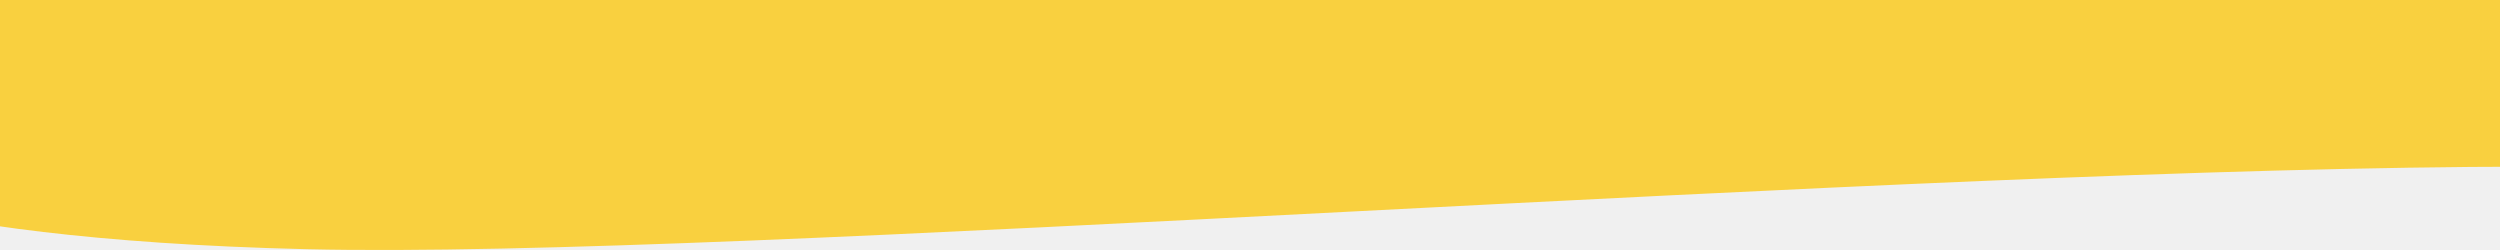
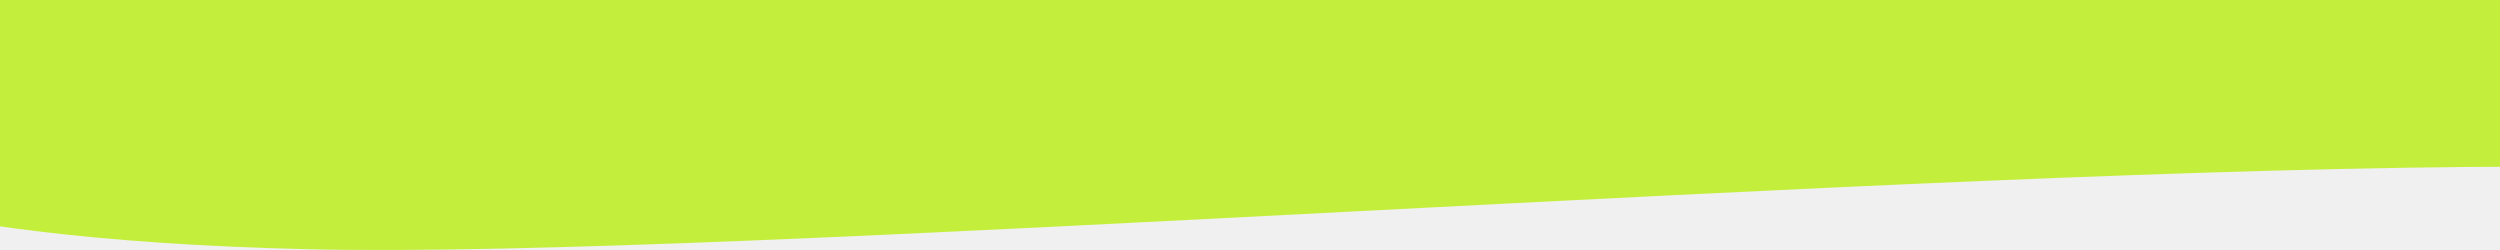
<svg xmlns="http://www.w3.org/2000/svg" width="1440" height="144" viewBox="0 0 1440 144" fill="none">
  <g clip-path="url(#clip0_1596_7971)">
-     <path fill-rule="evenodd" clip-rule="evenodd" d="M1440 0H4.57764e-05V96H-126.2C-126.2 96 -71.218 137.627 176.746 143.543C301.108 146.51 532.795 134.542 778.045 121.874C1021.8 109.283 1278.95 96 1457.45 96H1440V0Z" fill="#F9D03F" />
+     <path fill-rule="evenodd" clip-rule="evenodd" d="M1440 0H4.57764e-05V96H-126.2C-126.2 96 -71.218 137.627 176.746 143.543C301.108 146.51 532.795 134.542 778.045 121.874C1021.8 109.283 1278.95 96 1457.45 96H1440V0Z" fill="#c3ef3c" />
  </g>
  <defs>
    <clipPath id="clip0_1596_7971">
      <rect width="1440" height="144" fill="white" />
    </clipPath>
  </defs>
</svg>
